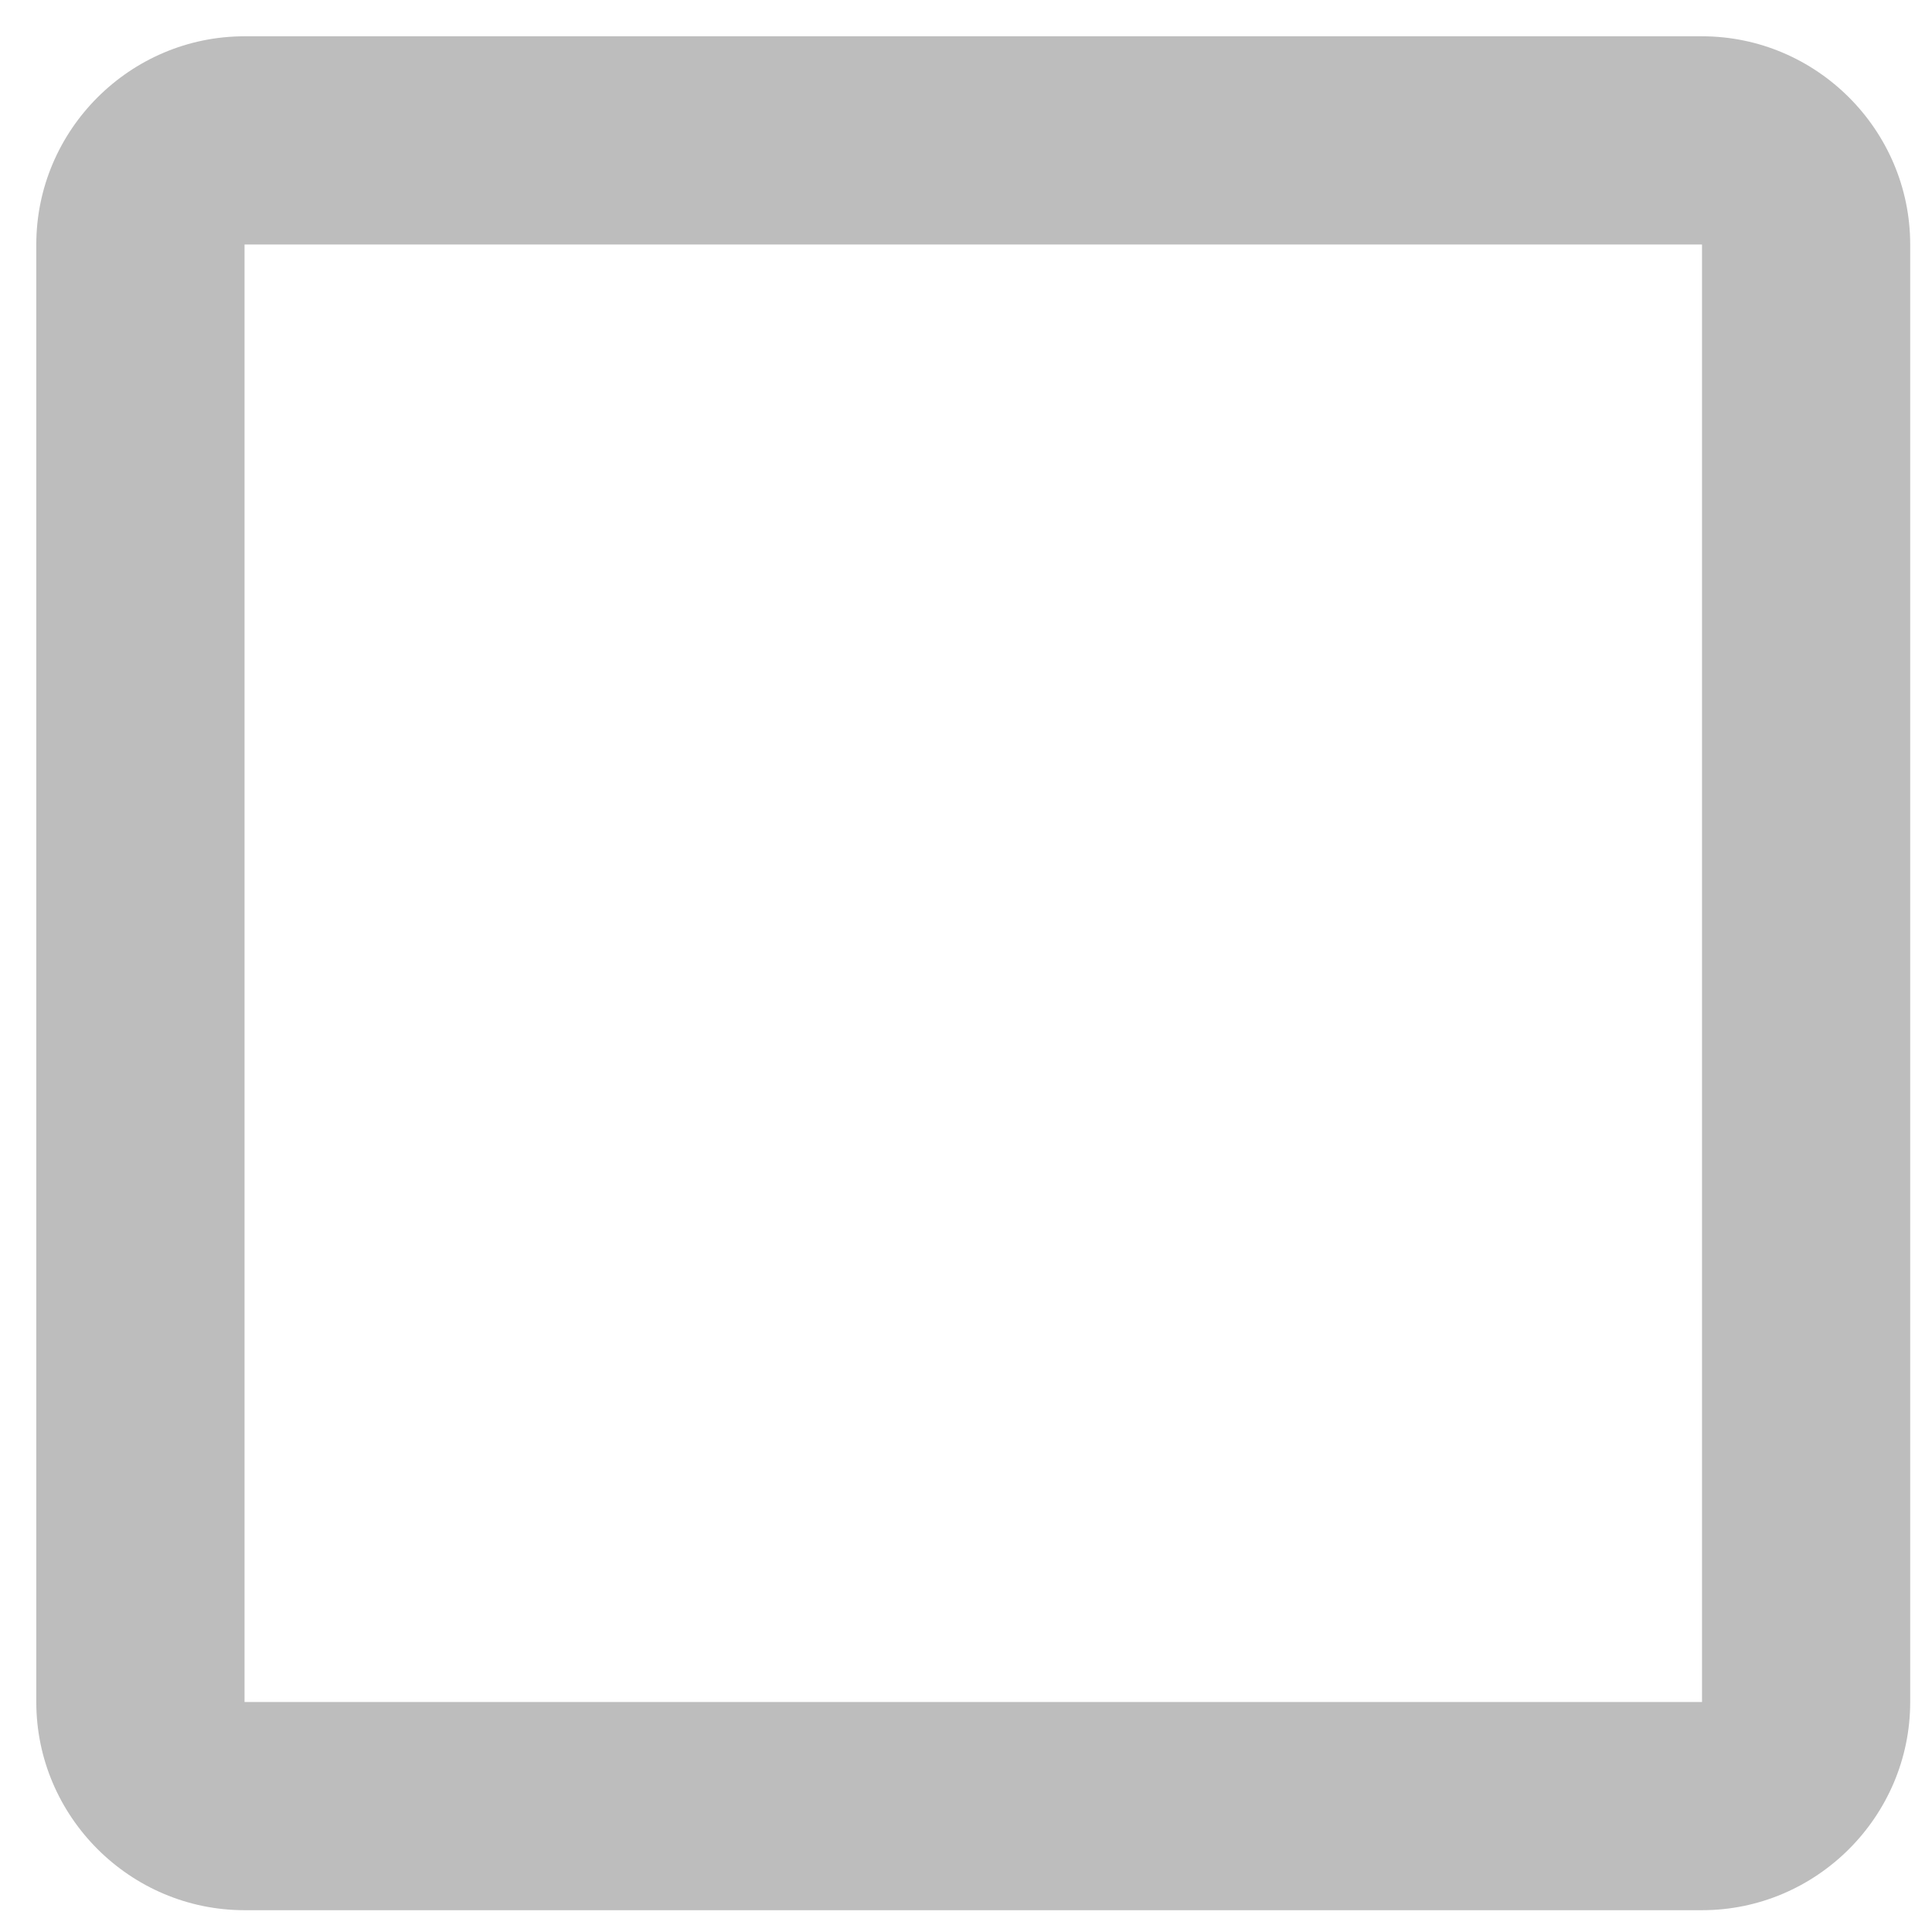
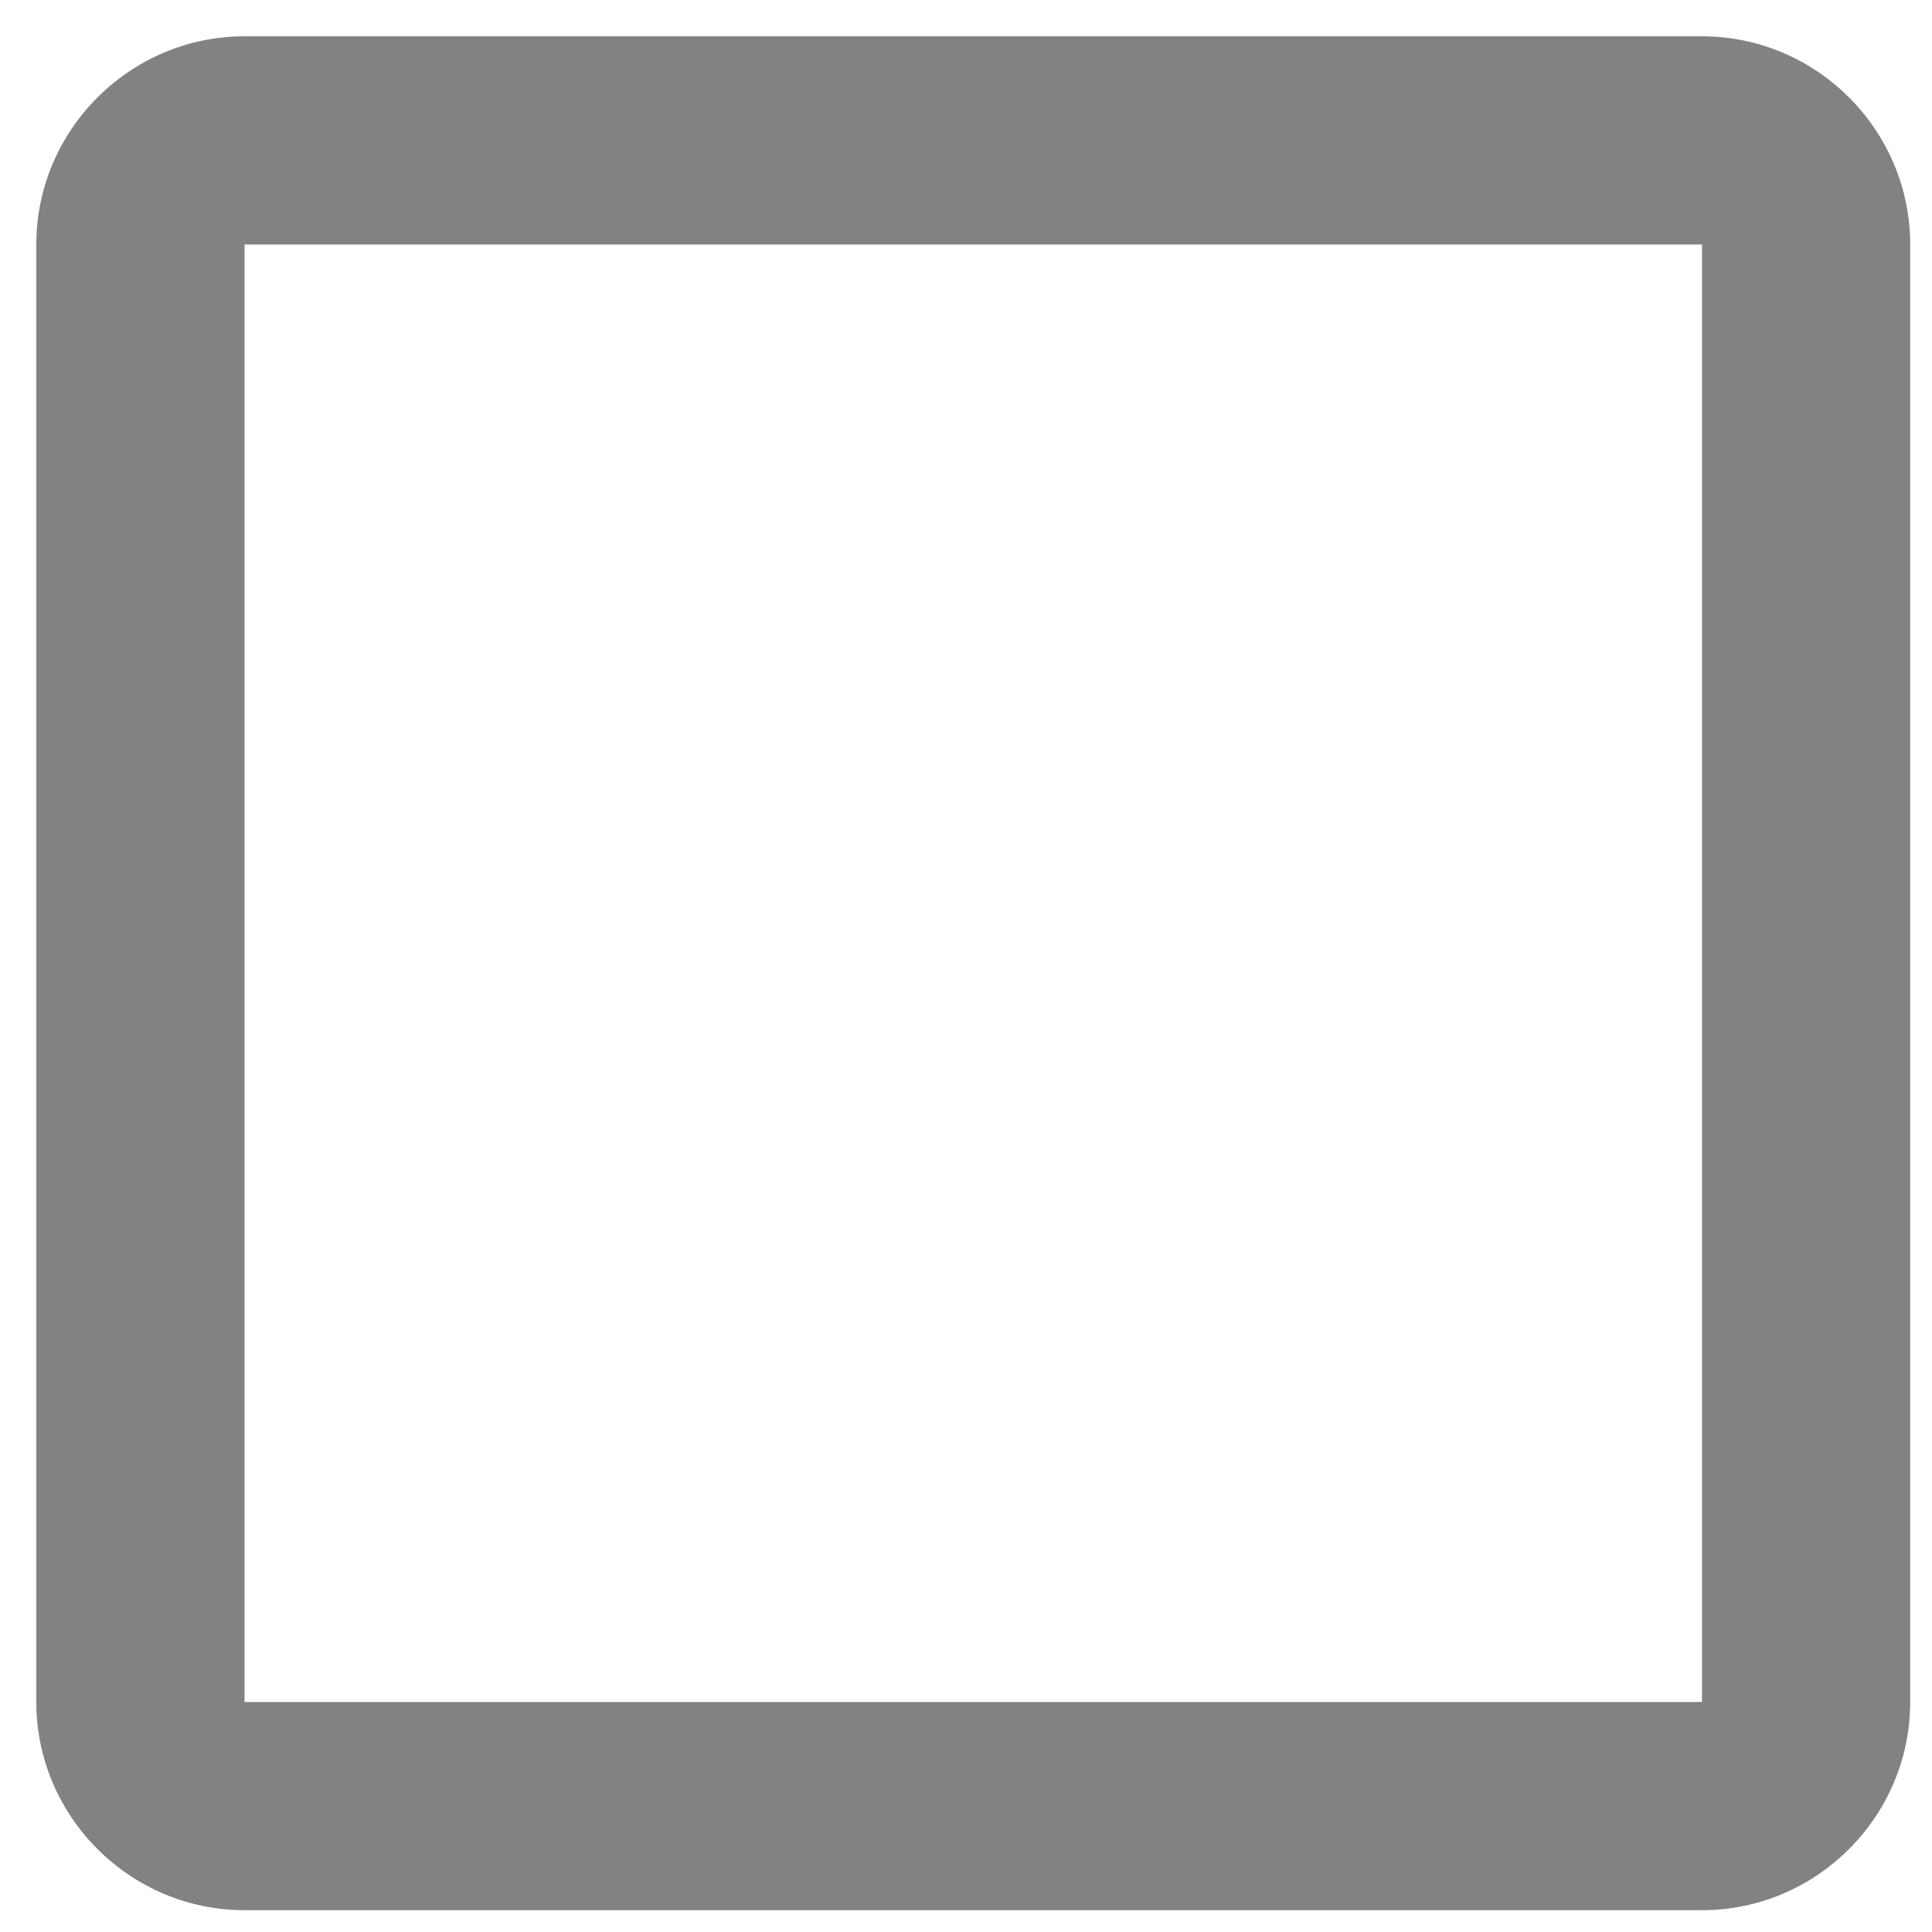
<svg xmlns="http://www.w3.org/2000/svg" width="28" height="28" viewBox="0 0 28 28" fill="none">
-   <path fill-rule="evenodd" clip-rule="evenodd" d="M3.544 0.526H24.667C26.326 0.526 27.684 1.884 27.684 3.544V24.667C27.684 26.326 26.326 27.684 24.667 27.684H3.544C1.884 27.684 0.526 26.326 0.526 24.667V3.544C0.526 1.884 1.884 0.526 3.544 0.526ZM24.667 24.667V3.544H3.544V24.667H24.667Z" fill="#BDBDBD" />
+   <path fill-rule="evenodd" clip-rule="evenodd" d="M3.544 0.526H24.667C26.326 0.526 27.684 1.884 27.684 3.544V24.667C27.684 26.326 26.326 27.684 24.667 27.684H3.544C1.884 27.684 0.526 26.326 0.526 24.667V3.544C0.526 1.884 1.884 0.526 3.544 0.526ZM24.667 24.667V3.544H3.544V24.667H24.667Z" fill="#828282" />
</svg>
